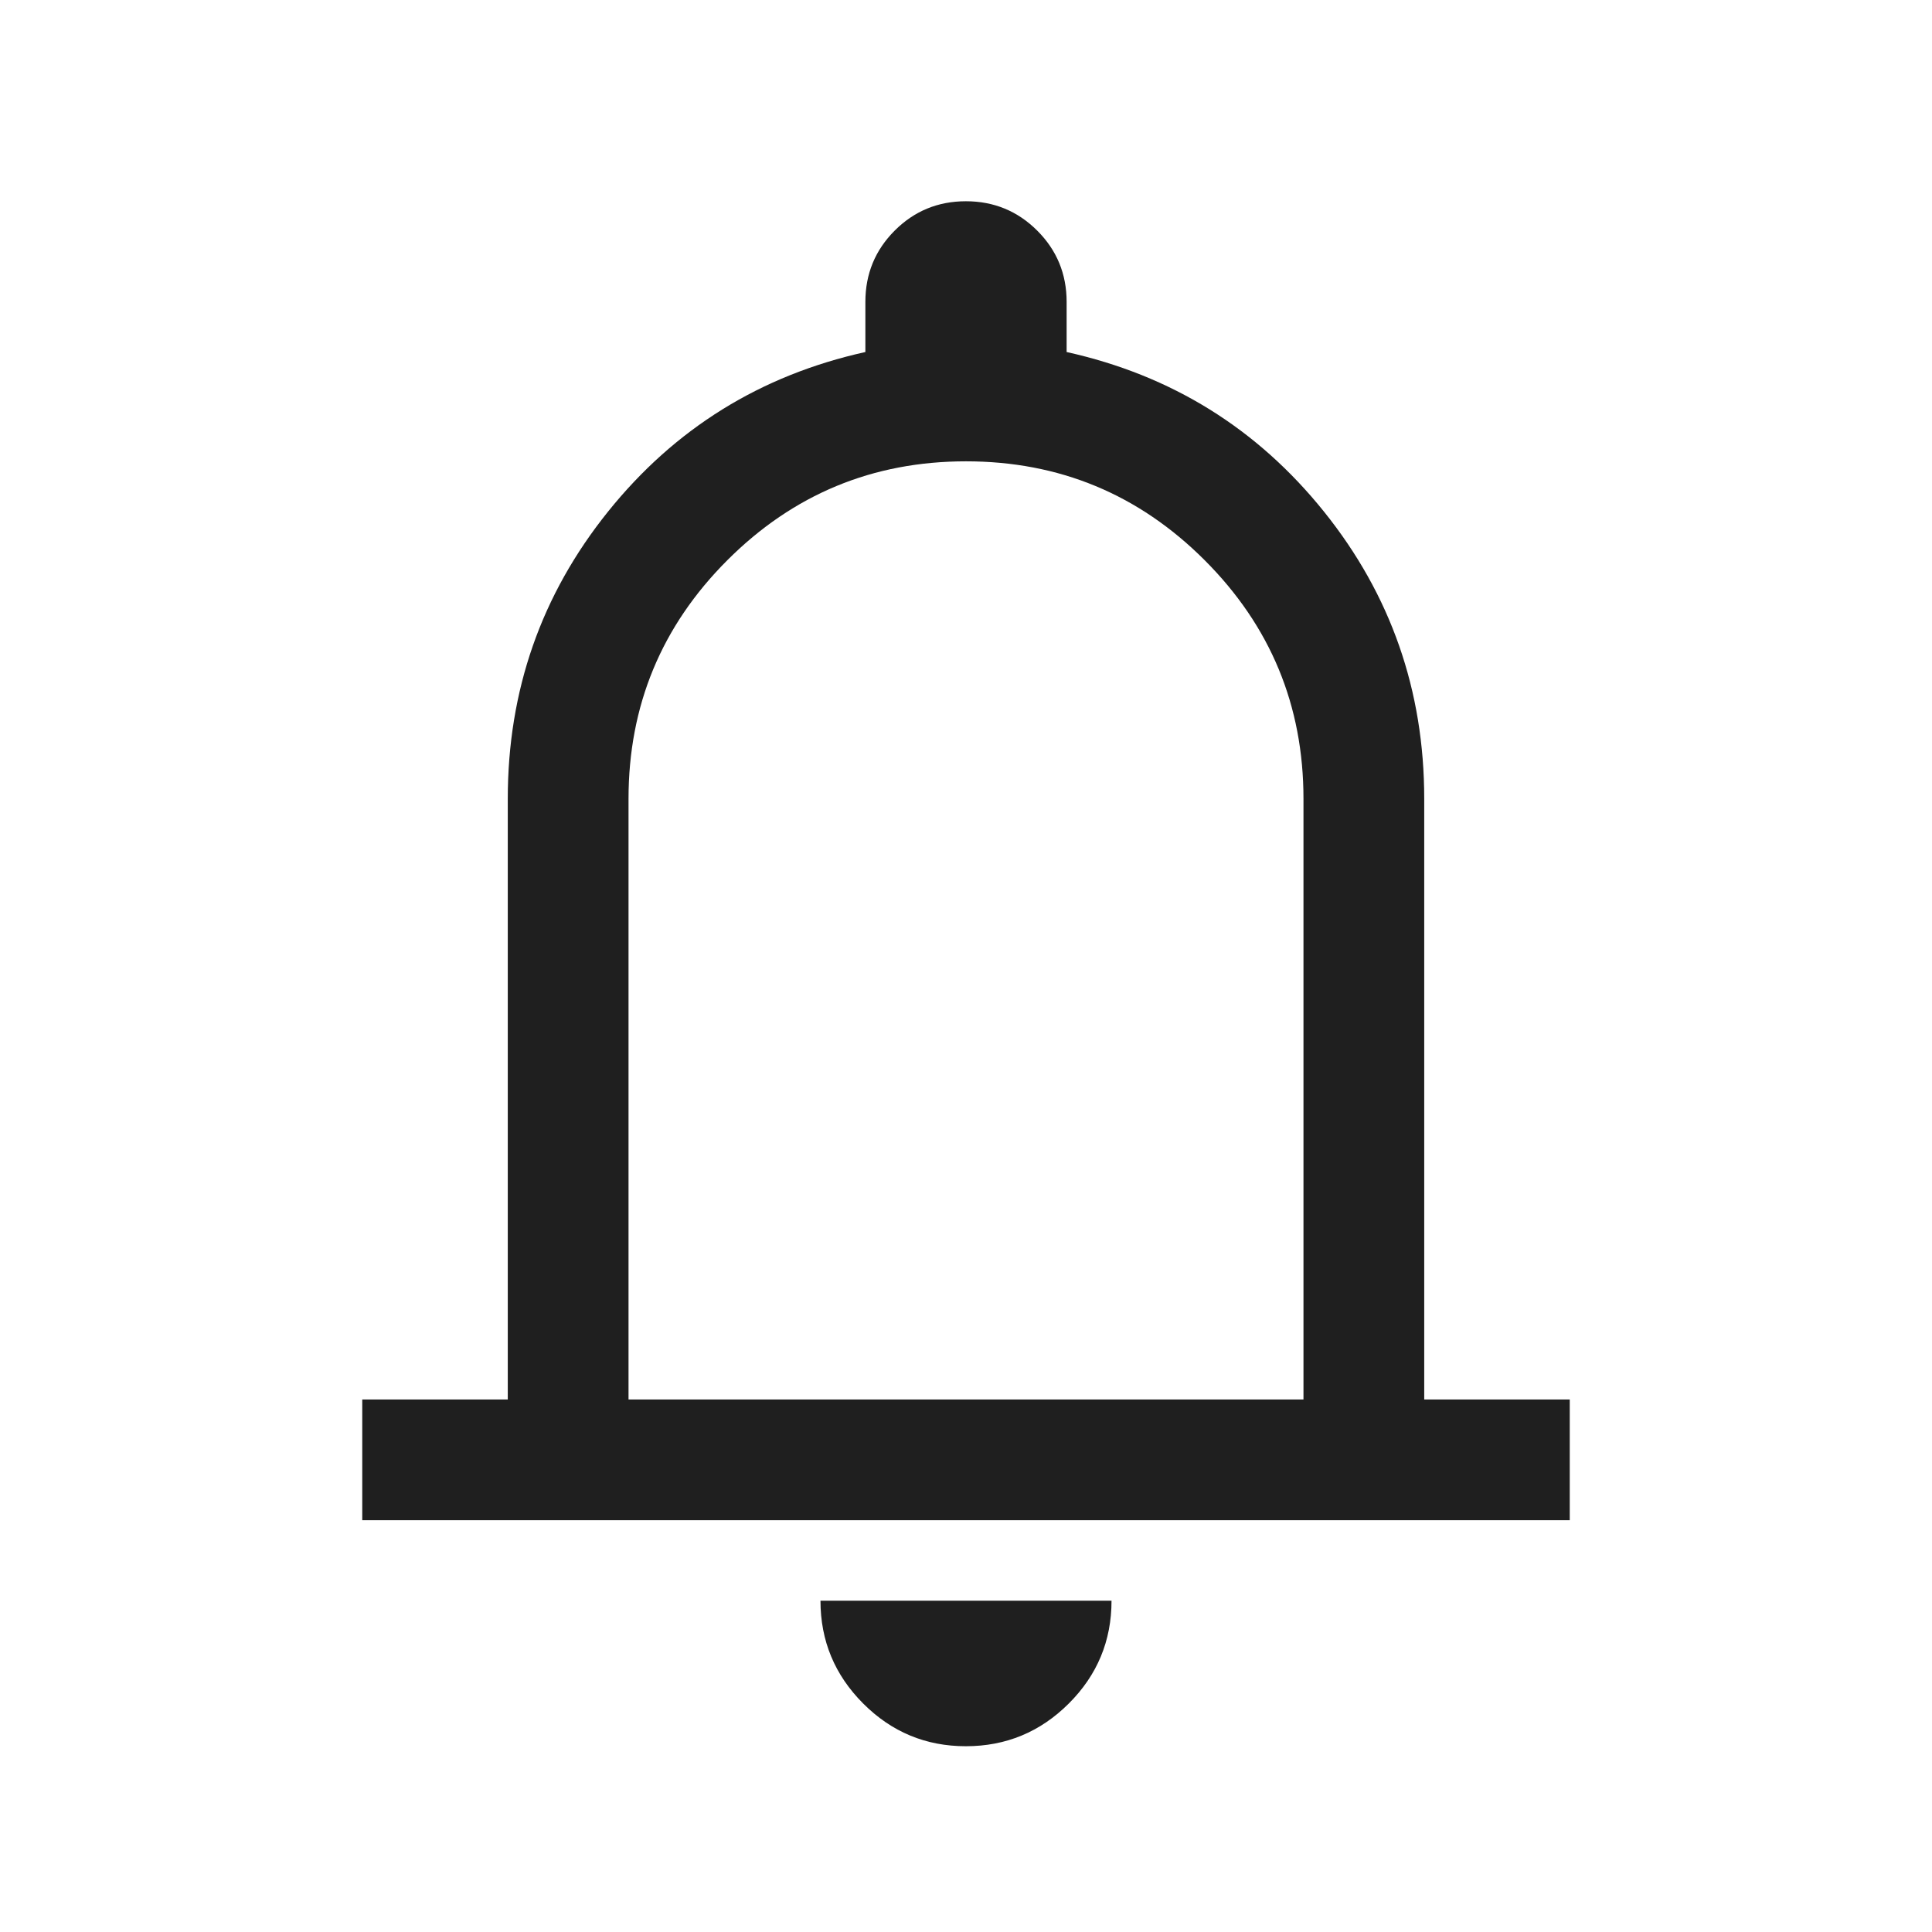
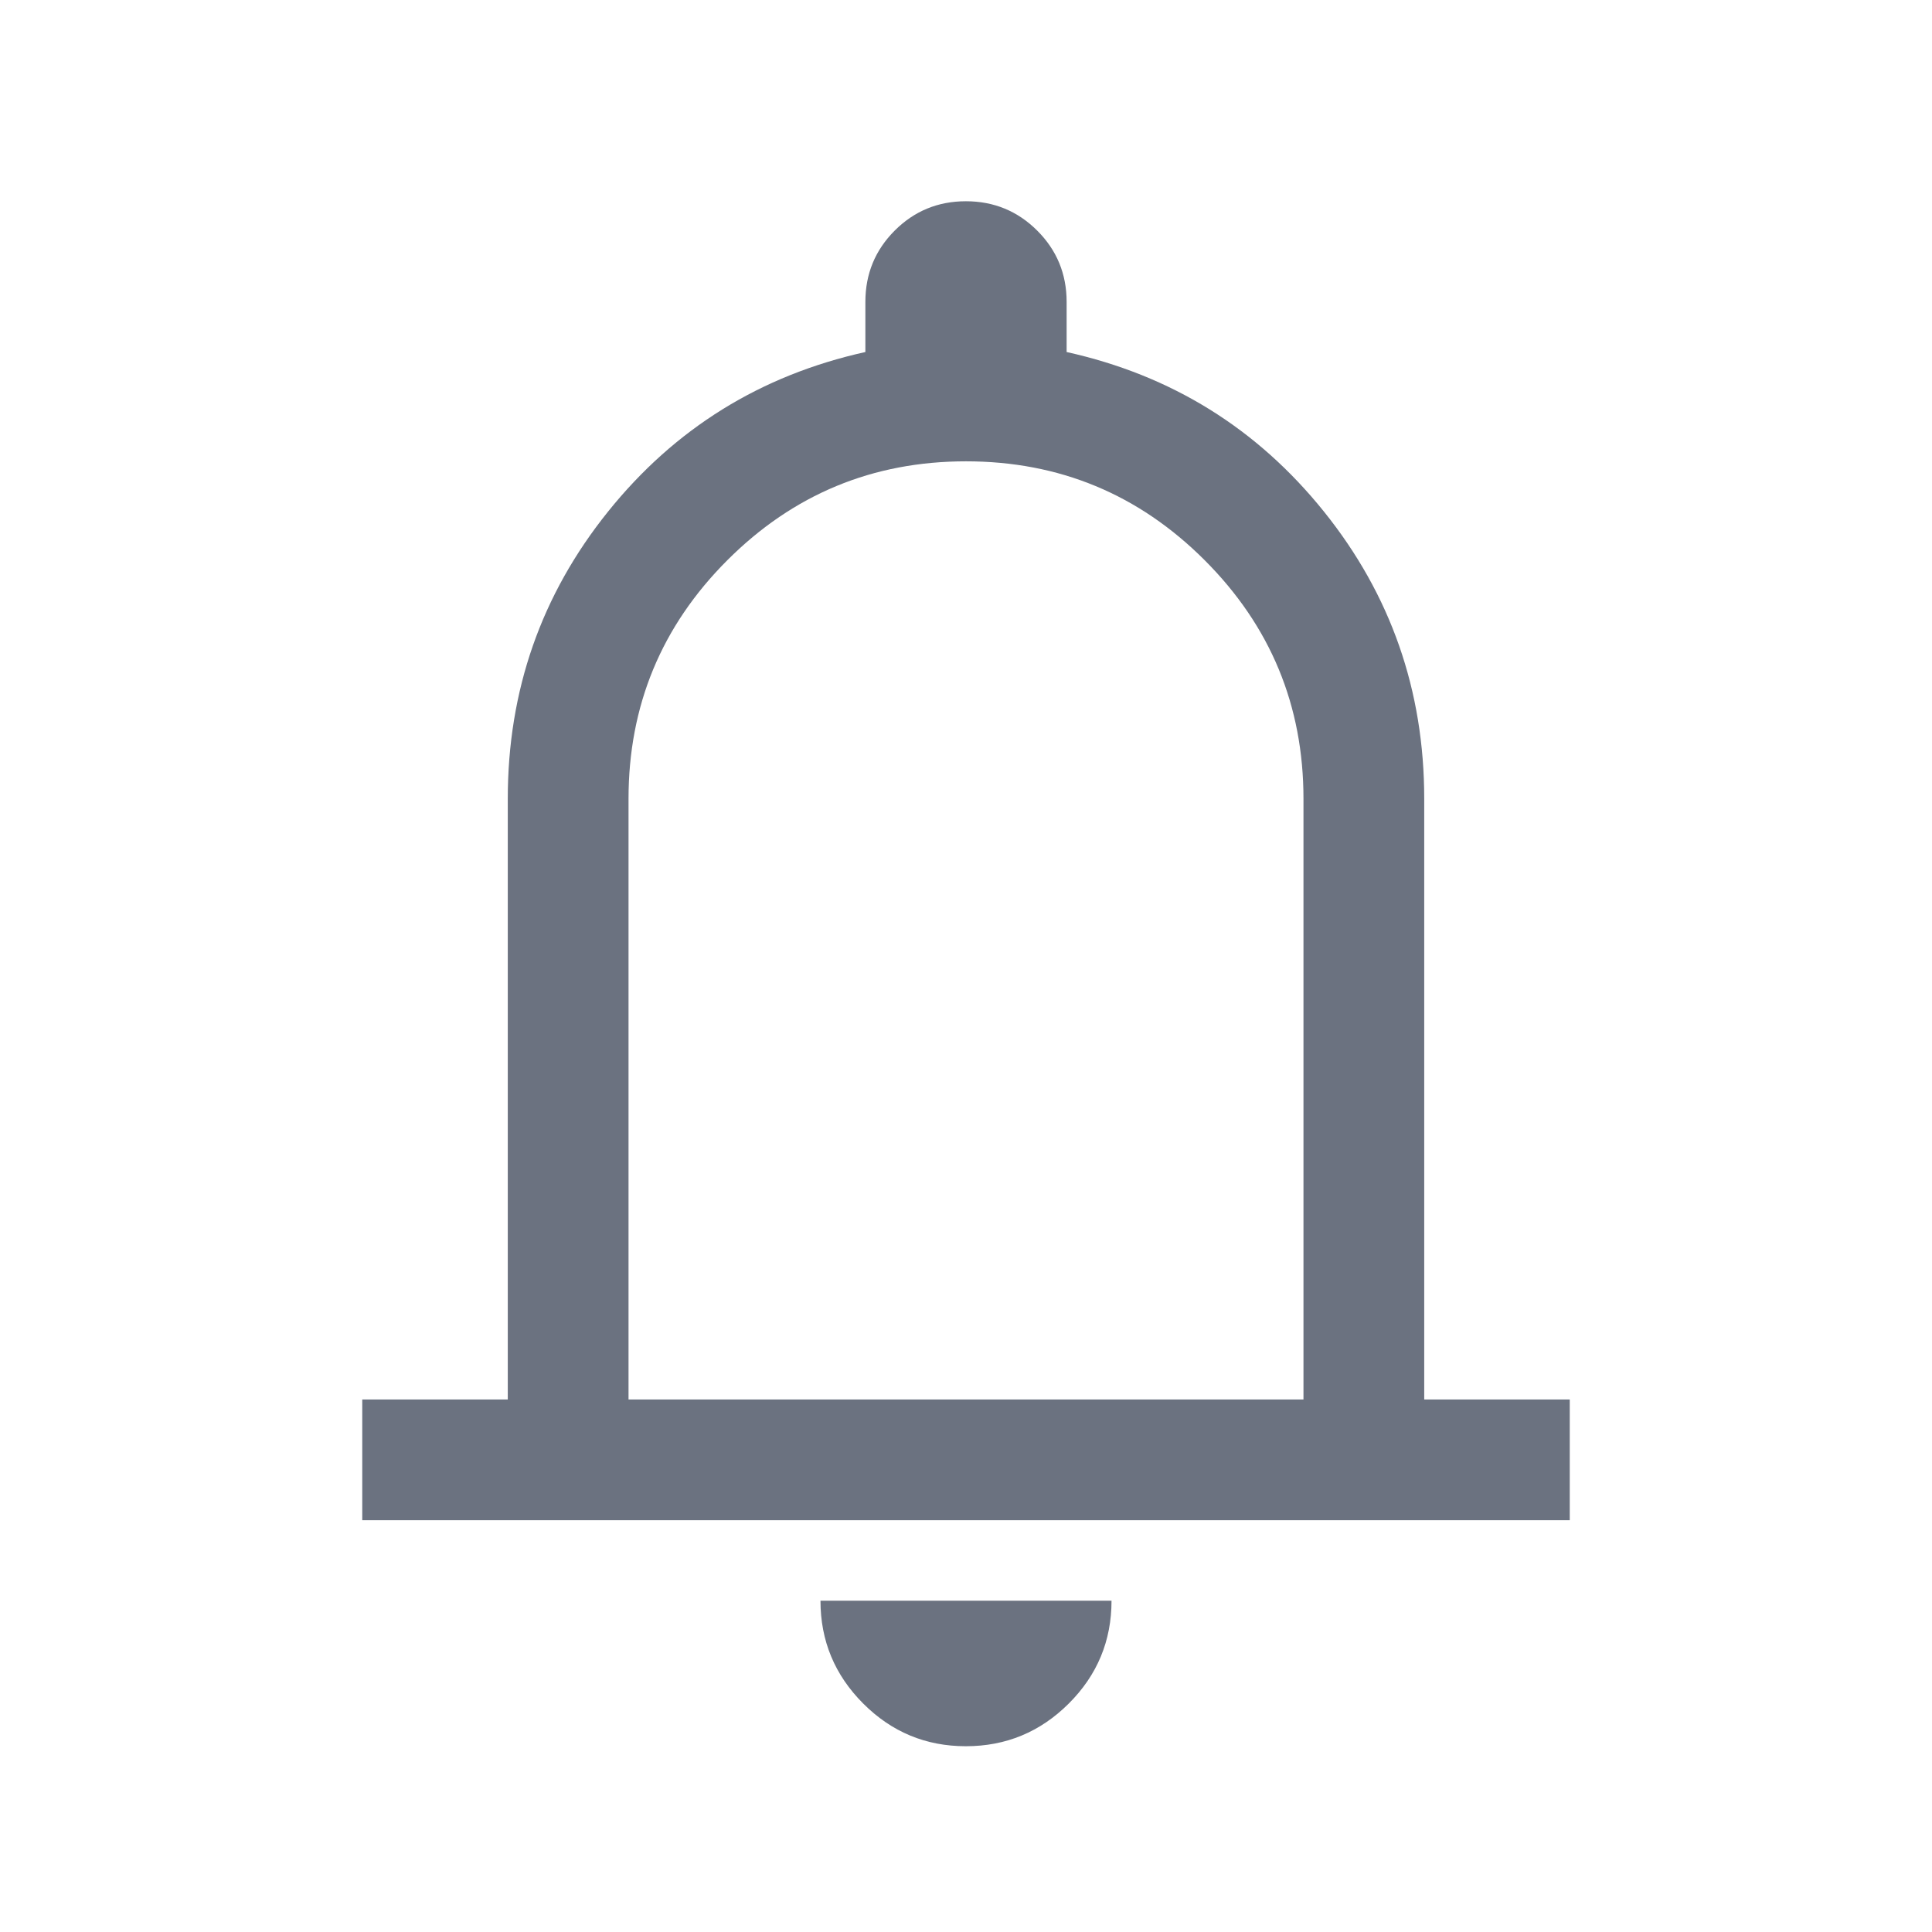
- <svg xmlns="http://www.w3.org/2000/svg" height="24px" viewBox="0 -960 960 960" width="24px" fill="#1f1f1f">
+ <svg xmlns="http://www.w3.org/2000/svg" height="24px" viewBox="0 -960 960 960" width="24px" fill="#6B7280">
  <path d="M180-204.62v-59.99h72.31v-298.47q0-80.69 49.81-142.69 49.8-62 127.88-79.31V-810q0-20.83 14.57-35.42Q459.14-860 479.95-860q20.82 0 35.43 14.58Q530-830.83 530-810v24.92q78.08 17.31 127.88 79.31 49.81 62 49.81 142.69v298.47H780v59.99H180Zm300-293.07Zm-.07 405.38q-29.85 0-51.04-21.24-21.2-21.24-21.2-51.07h144.62q0 29.93-21.26 51.12-21.26 21.19-51.12 21.19Zm-167.62-172.3h335.38v-298.47q0-69.46-49.11-118.57-49.12-49.12-118.58-49.12-69.46 0-118.58 49.12-49.11 49.11-49.11 118.57v298.47Z" />
</svg>
